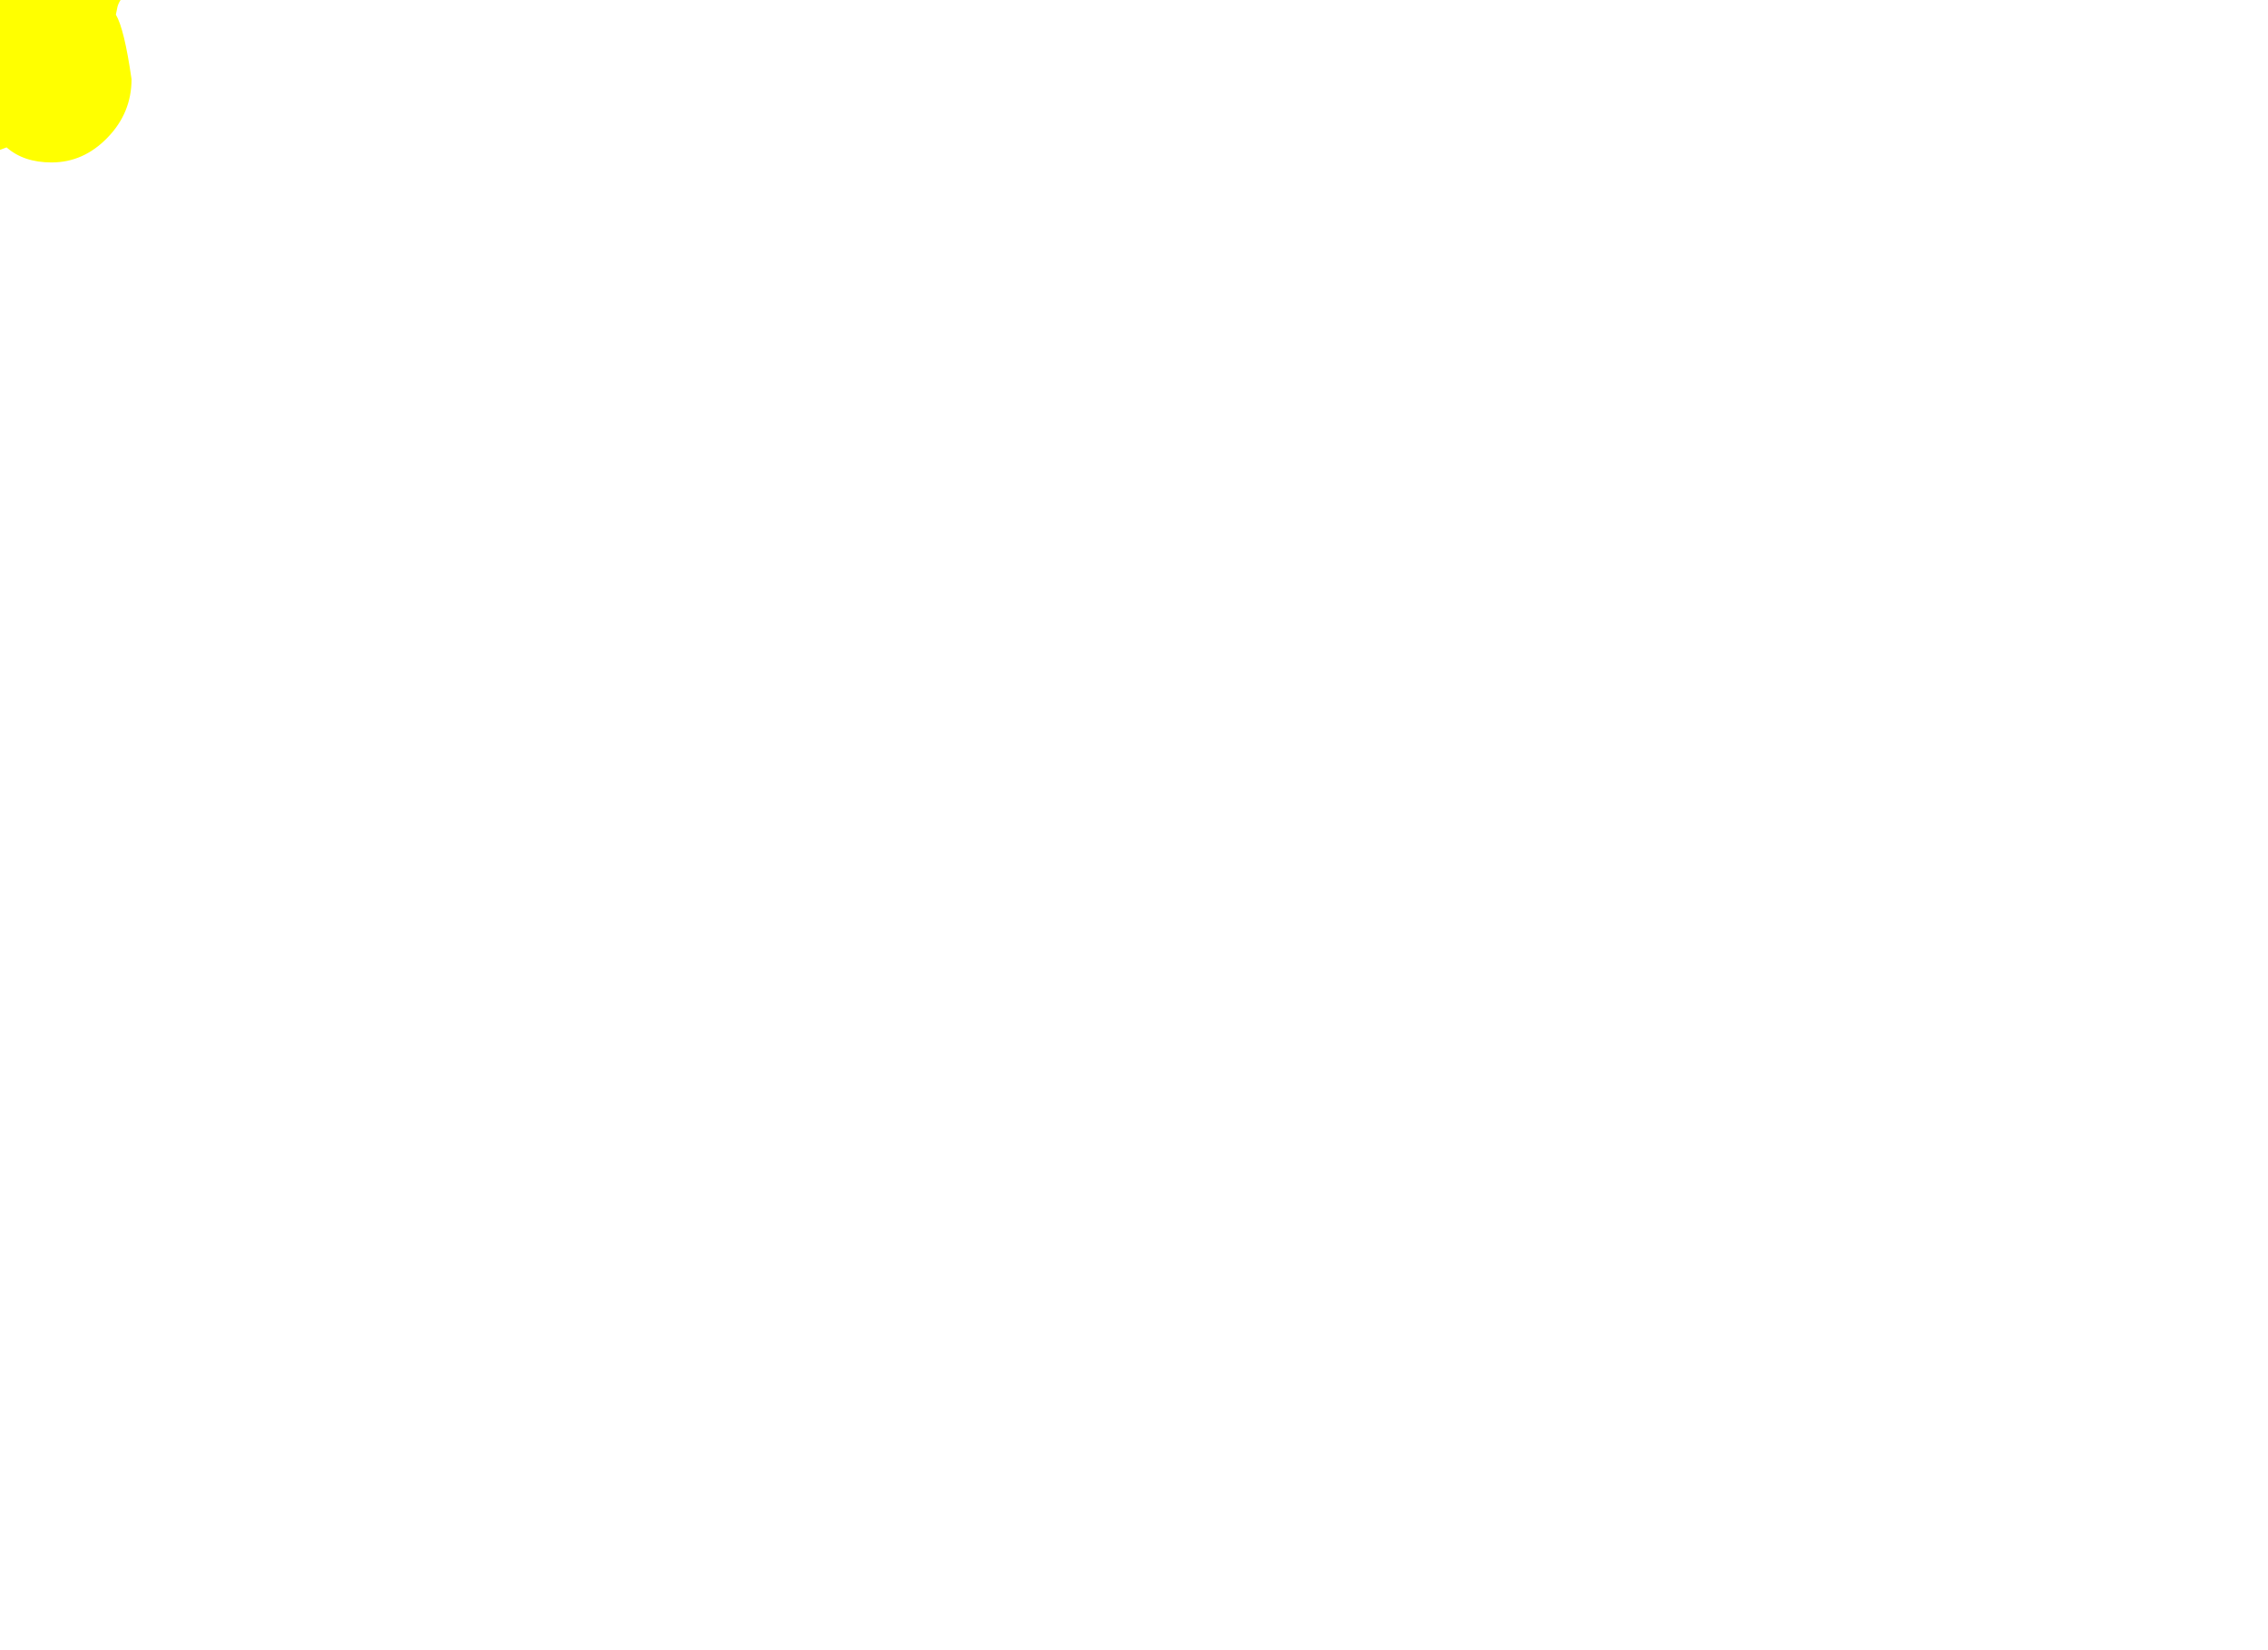
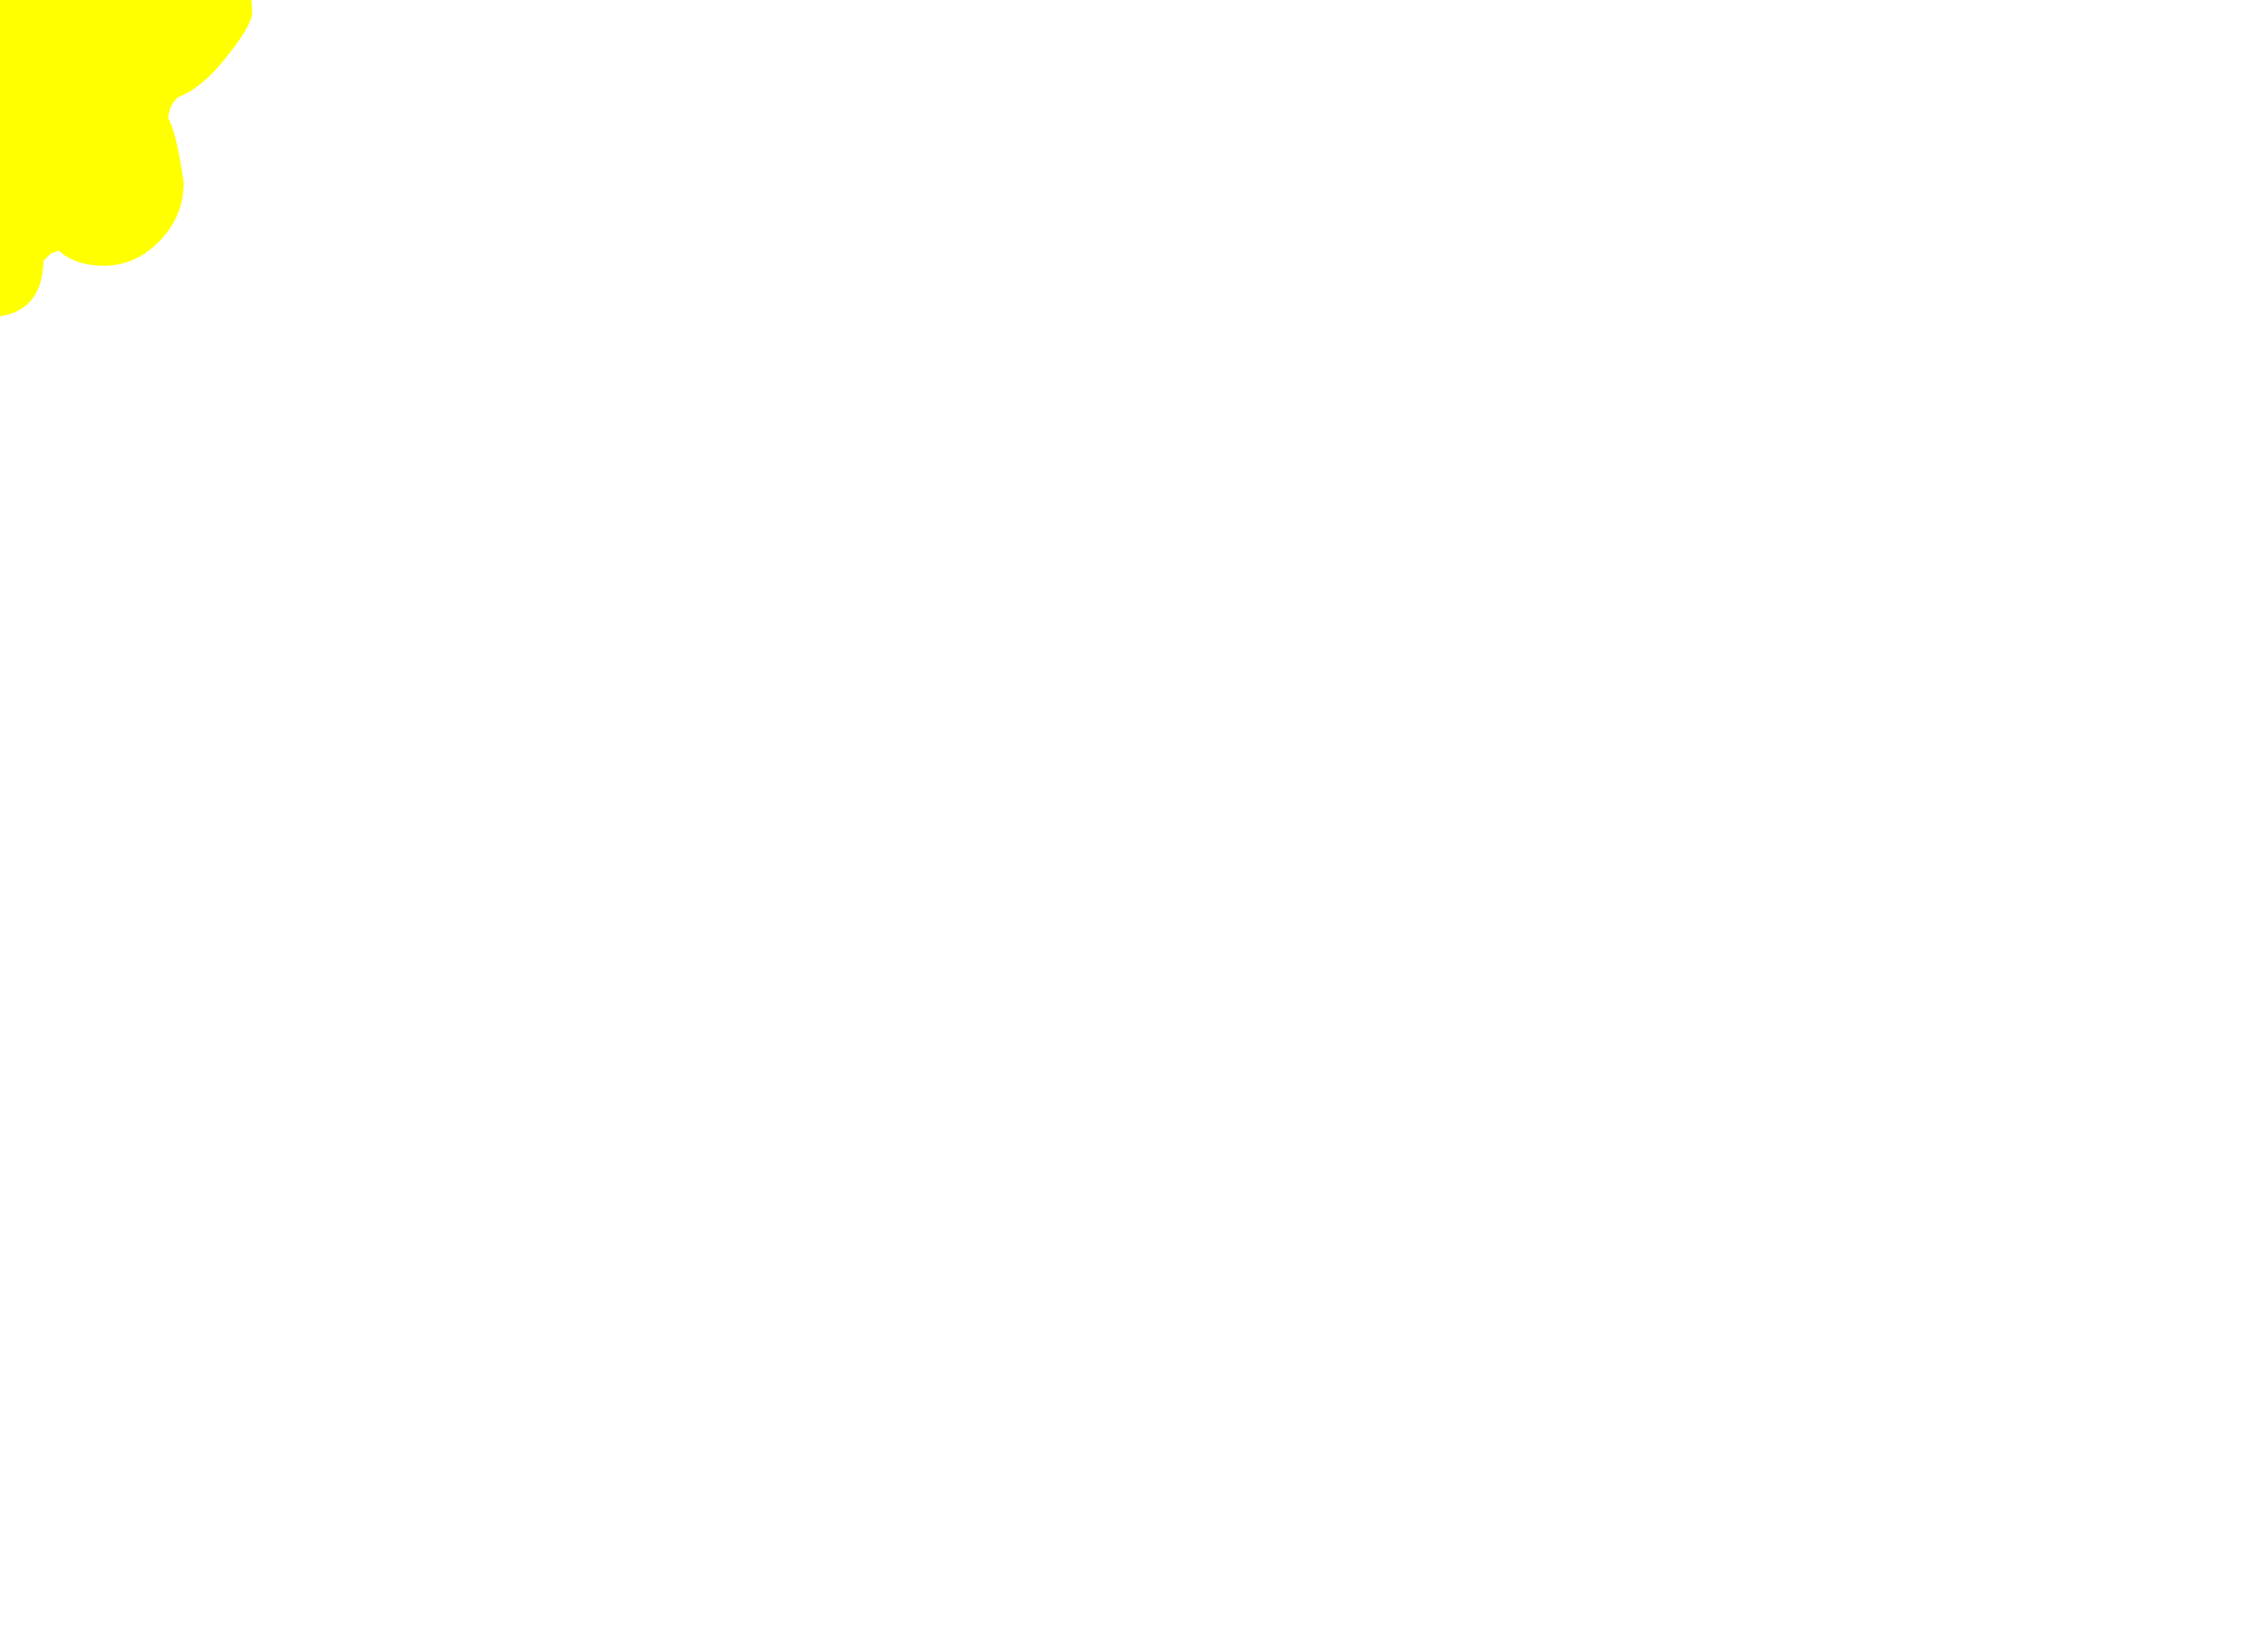
<svg xmlns="http://www.w3.org/2000/svg" xmlns:xlink="http://www.w3.org/1999/xlink" version="1.1" preserveAspectRatio="none" x="0px" y="0px" width="550px" height="400px" viewBox="0 0 550 400">
  <defs>
    <g id="Parts_Heads_headColorMC_3_Layer1_0_FILL">
-       <path fill="#FFFF00" stroke="none" d=" M 99.3 70.5 L 93.85 72.3 Q 92.95 72.35 92.05 73 L 90 71.5 Q 91.2 67.95 92 64 93.3 57.3 92.35 52.65 91.4 48 88.6 48 81.7 48 75.55 51.85 70.7 54.9 69.8 58 L 67.25 58.75 66.7 58.4 Q 64 51.65 55.75 51.65 48.3 51.65 44.35 54.6 40.8 57.3 40.8 61.7 40.8 63 41.4 64.7 L 37.3 67.5 32.25 66 Q 26.7 64.5 25 64.5 19.05 64.5 15.8 69.95 13.5 73.9 13.5 78 18.75 92.15 22.45 94.35 L 22.7 97.5 Q 22.4 97.6 22.15 97.8 17.2 101.4 17.2 107.3 17.2 120.4 24.4 129.8 31.35 138.95 40.5 138.3 L 40.8 138.35 43.75 138.1 Q 44.65 143.95 48.25 148.3 52.9 153.8 59.4 153.8 68.3 153.8 71.55 147.85 73.1 144.95 73.3 140.15 L 73.55 139.85 75 138.4 77 137.65 Q 81.15 141.3 87.9 141.3 95.65 141.3 101.45 135.3 107.3 129.3 107.3 121.1 105.55 108.9 103.5 105.45 L 103.9 103.5 Q 104.45 101.65 106.05 100.35 111.45 98.4 117.3 91.15 123.9 83 123.9 79.9 123.9 66.65 109.55 68.1 105.1 68.55 99.3 70.5 Z" />
+       <path fill="#FFFF00" stroke="none" d=" M 109.55 68.1 Q 105.1 68.55 99.3 70.5 L 93.85 72.3 Q 92.95 72.35 92.05 73 L 90 71.5 Q 91.2 67.95 92 64 93.3 57.3 92.35 52.65 91.4 48 88.6 48 81.7 48 75.55 51.85 70.7 54.9 69.8 58 L 67.25 58.75 66.7 58.4 Q 64 51.65 55.75 51.65 48.3 51.65 44.35 54.6 40.8 57.3 40.8 61.7 40.8 63 41.4 64.7 L 37.3 67.5 32.25 66 Q 26.7 64.5 25 64.5 19.05 64.5 15.8 69.95 13.5 73.9 13.5 78 18.75 92.15 22.45 94.35 L 22.7 97.5 Q 22.4 97.6 22.15 97.8 17.2 101.4 17.2 107.3 17.2 120.4 24.4 129.8 31.35 138.95 40.5 138.3 L 40.8 138.35 43.75 138.1 Q 44.65 143.95 48.25 148.3 52.9 153.8 59.4 153.8 68.3 153.8 71.55 147.85 73.1 144.95 73.3 140.15 L 73.55 139.85 75 138.4 77 137.65 Q 81.15 141.3 87.9 141.3 95.65 141.3 101.45 135.3 107.3 129.3 107.3 121.1 105.55 108.9 103.5 105.45 L 103.9 103.5 Q 104.45 101.65 106.05 100.35 111.45 98.4 117.3 91.15 123.9 83 123.9 79.9 123.9 66.65 109.55 68.1 Z" />
    </g>
  </defs>
-   <g transform="matrix( 1, 0, 0, 1, -75.4,-101.9) ">
+   <g transform="matrix( 1, 0, 0, 1, -62.75,-76.85) ">
    <g transform="matrix( 1, 0, 0, 1, 0,0) ">
      <use xlink:href="#Parts_Heads_headColorMC_3_Layer1_0_FILL" />
    </g>
  </g>
</svg>
